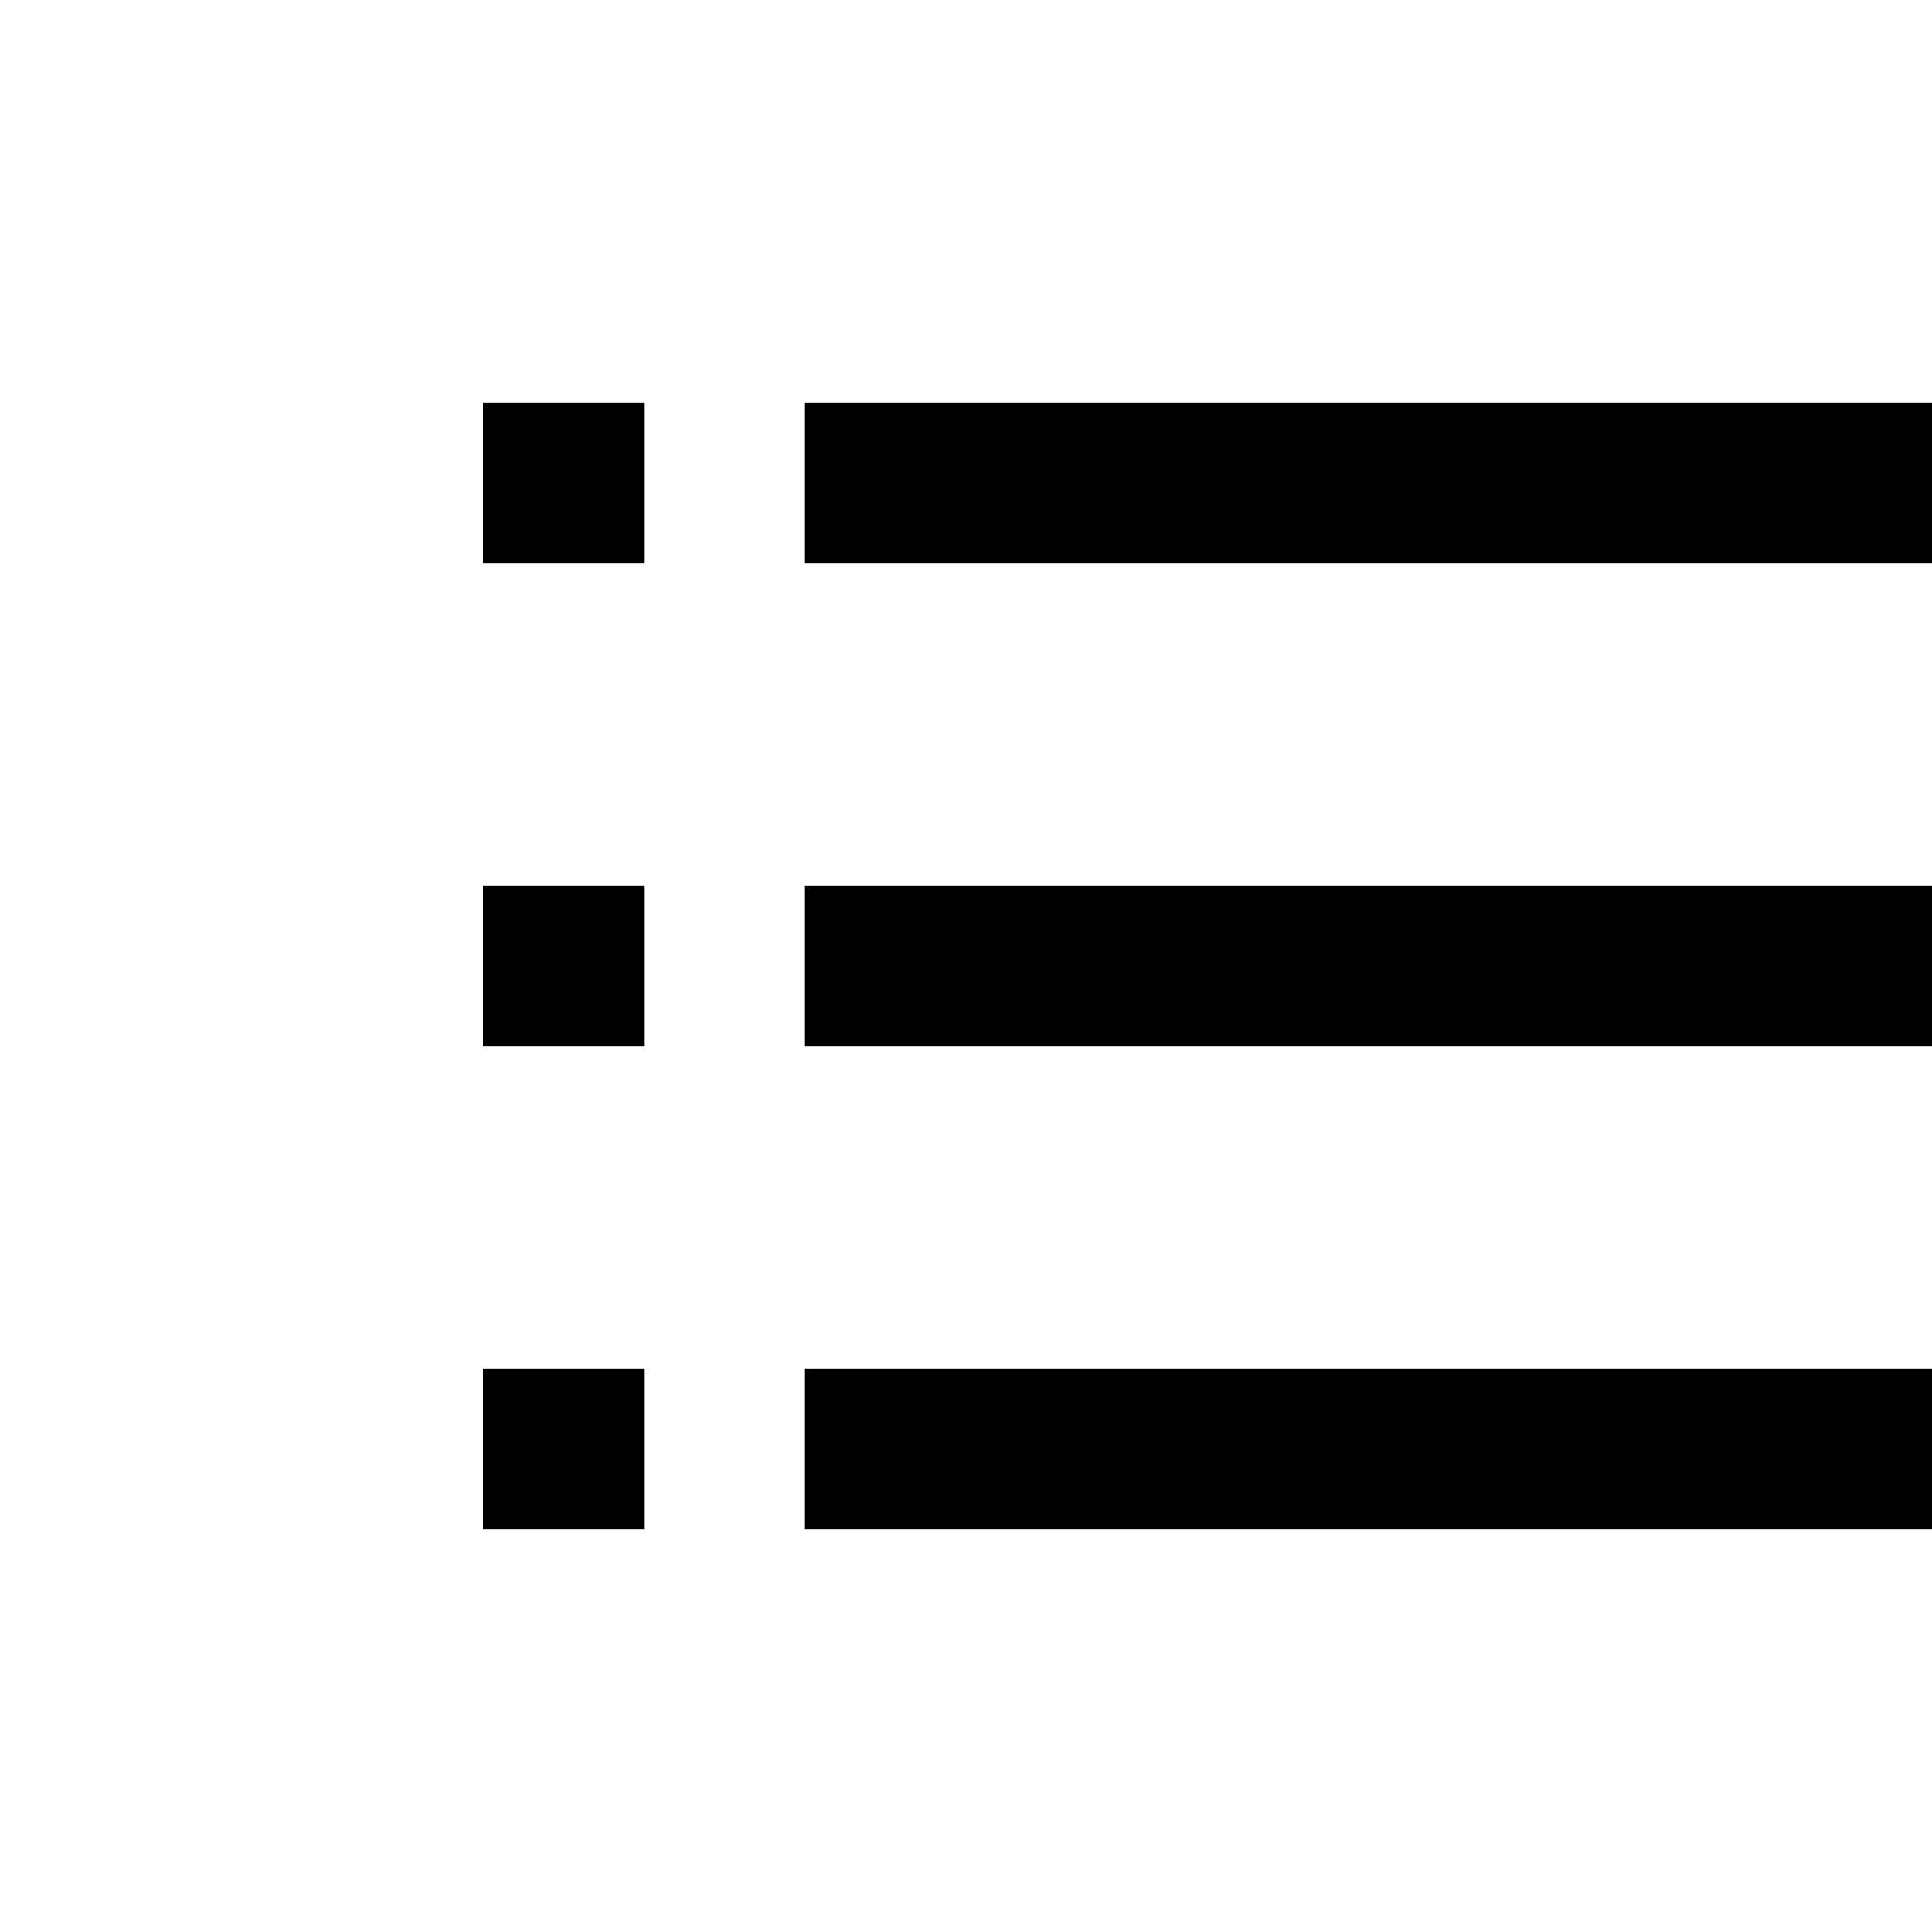
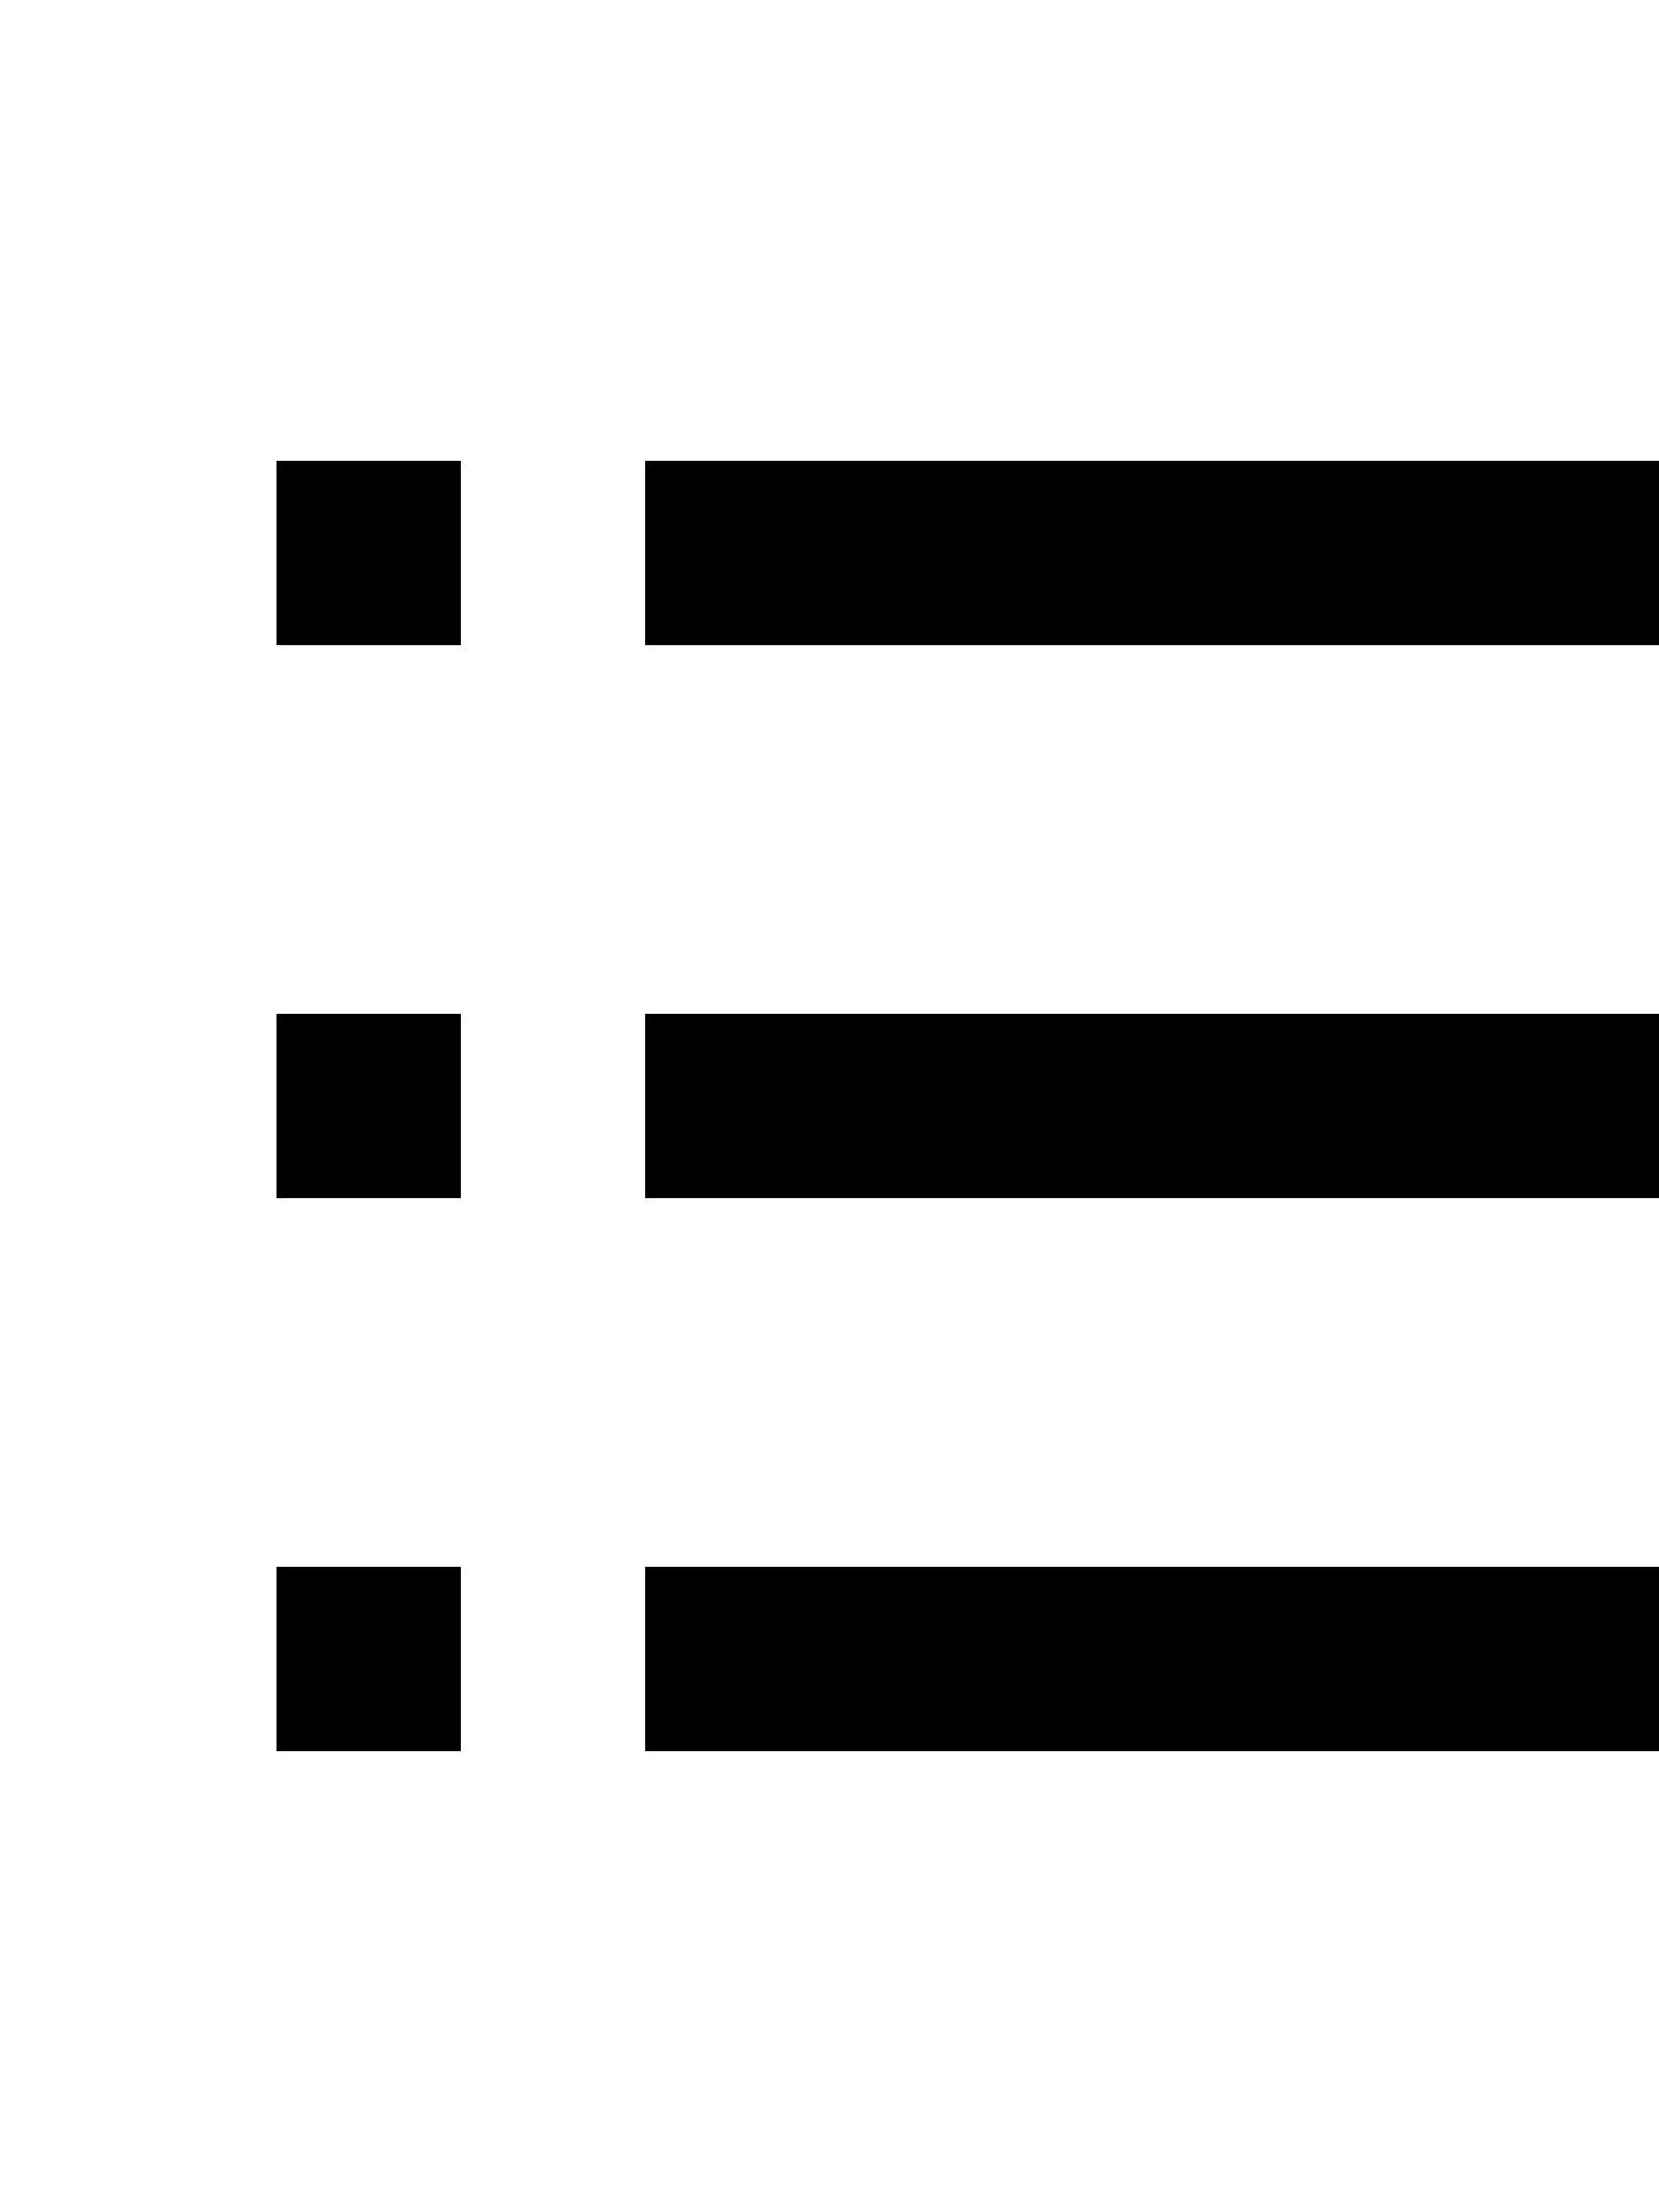
- <svg xmlns="http://www.w3.org/2000/svg" class="svg__listing" width="1em" height="1em" viewBox="0 0 90 120" fill="none" stroke="black" stroke-width="10">
+ <svg xmlns="http://www.w3.org/2000/svg" class="svg svg__listing" viewBox="0 0 90 120" fill="none" stroke="black" stroke-width="10">
  <path d="         M 35,30         L 115,30         M 15,30         L 25,30         M 35,60         L 115,60         M 15,60         L 25,60         M 35,90         L 115,90         M 15,90         L 25,90     ">
    </path>
</svg>
